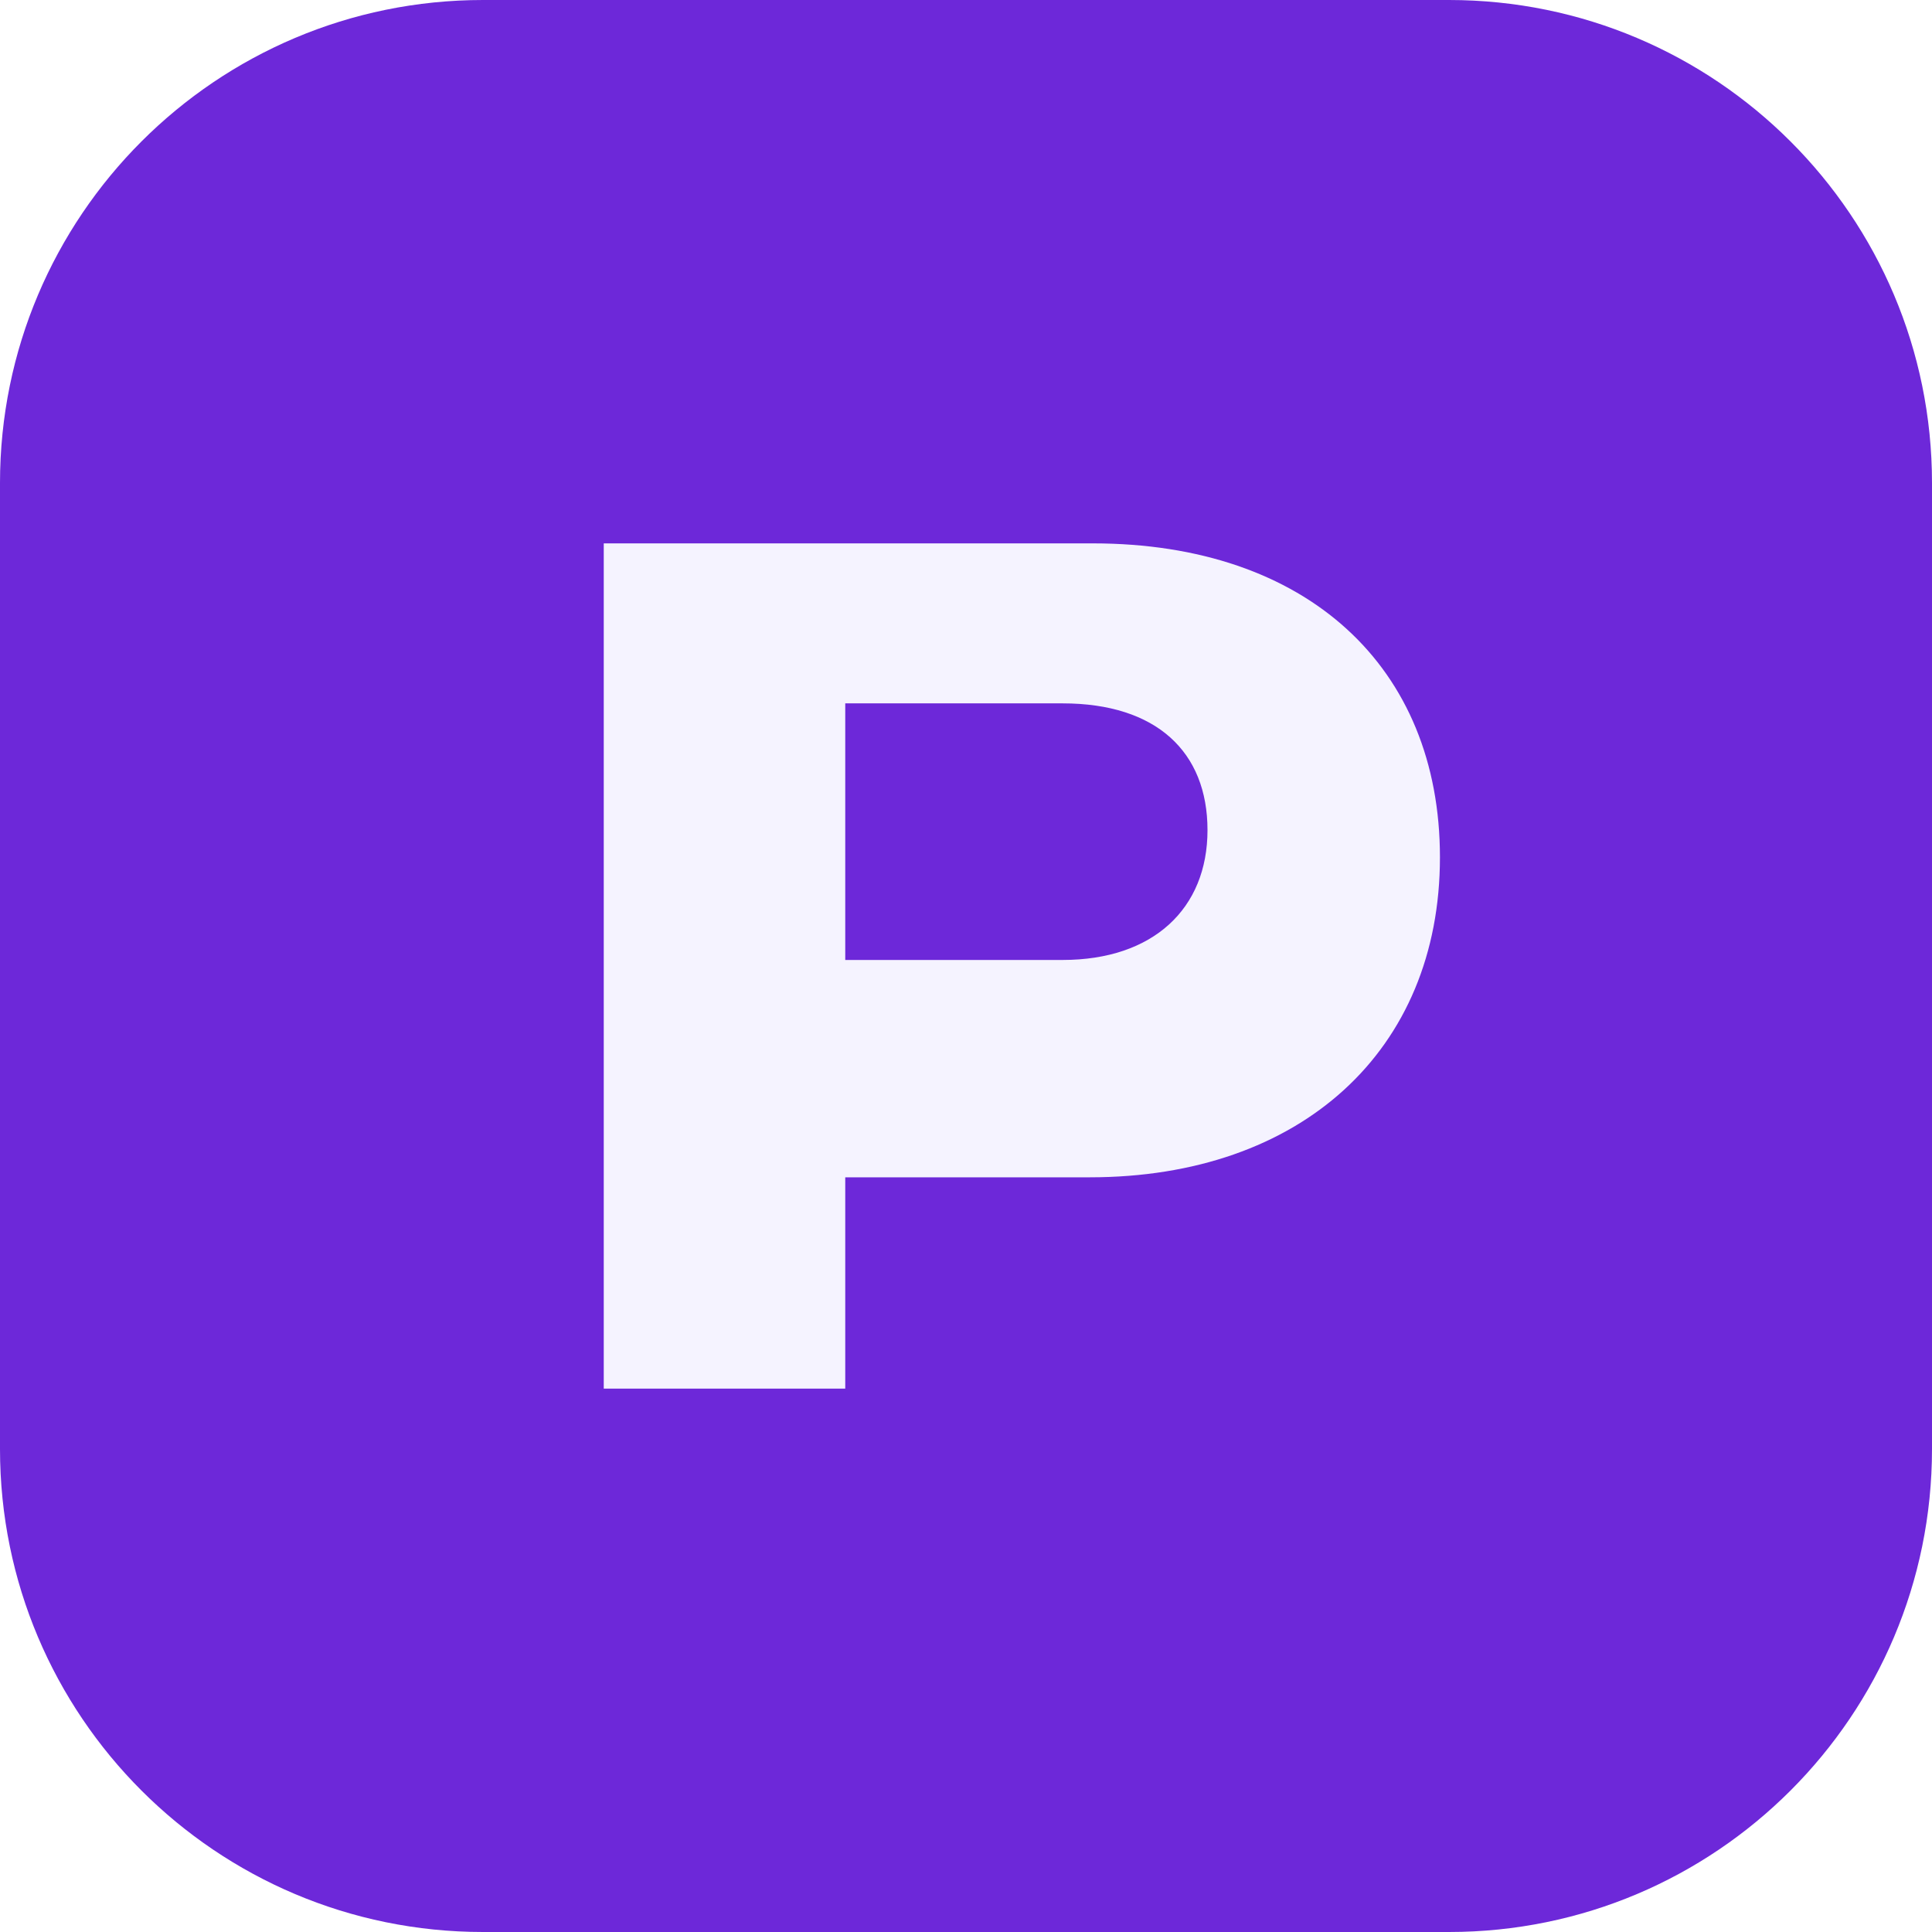
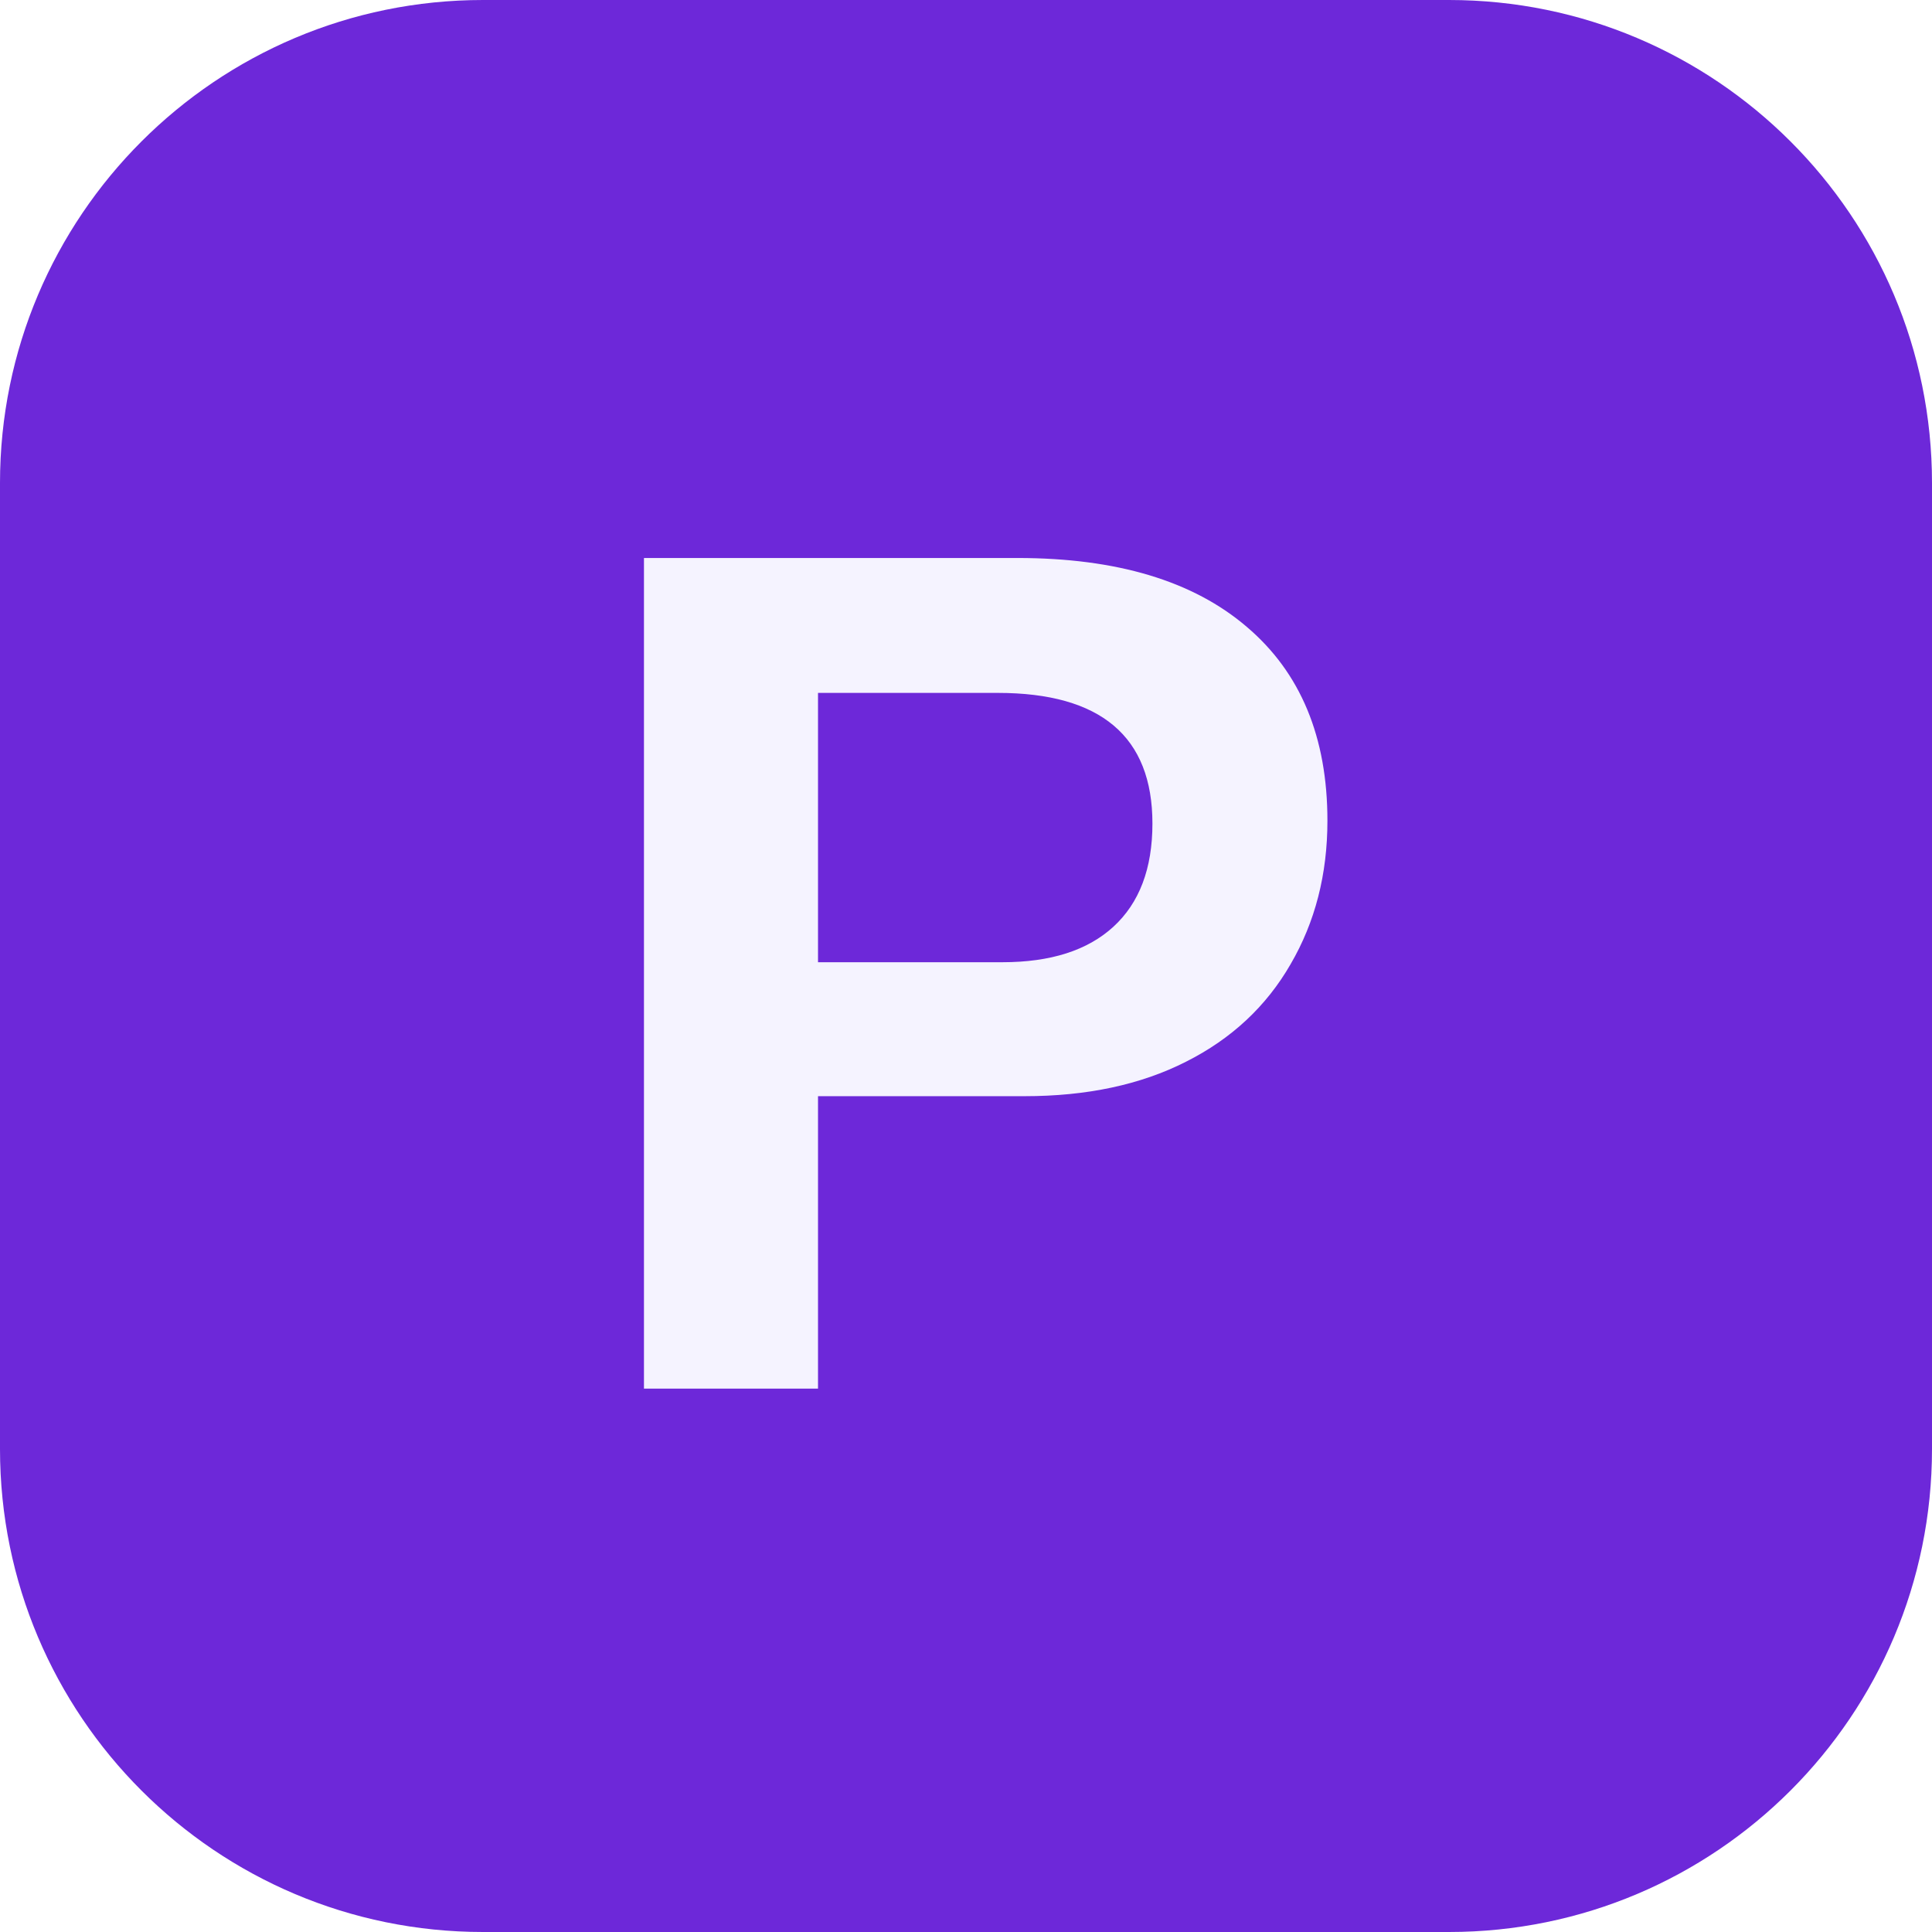
<svg xmlns="http://www.w3.org/2000/svg" viewBox="0 0 64 64">
  <rect width="64" height="64" rx="16" fill="#6d28d9" />
-   <path d="M20 46V18h16.2c7.1 0 11.5 4.1 11.5 10.4 0 6.4-4.6 10.6-11.6 10.6H28V46h-8zm8-14.2h7.2c3 0 4.8-1.7 4.8-4.3s-1.7-4.2-4.8-4.2H28v8.5z" fill="#f5f3ff" />
+   <text x="32" y="46" text-anchor="middle" font-family="Arial, Helvetica, sans-serif" font-size="40" font-weight="700" fill="#f5f3ff">P</text>
</svg>
